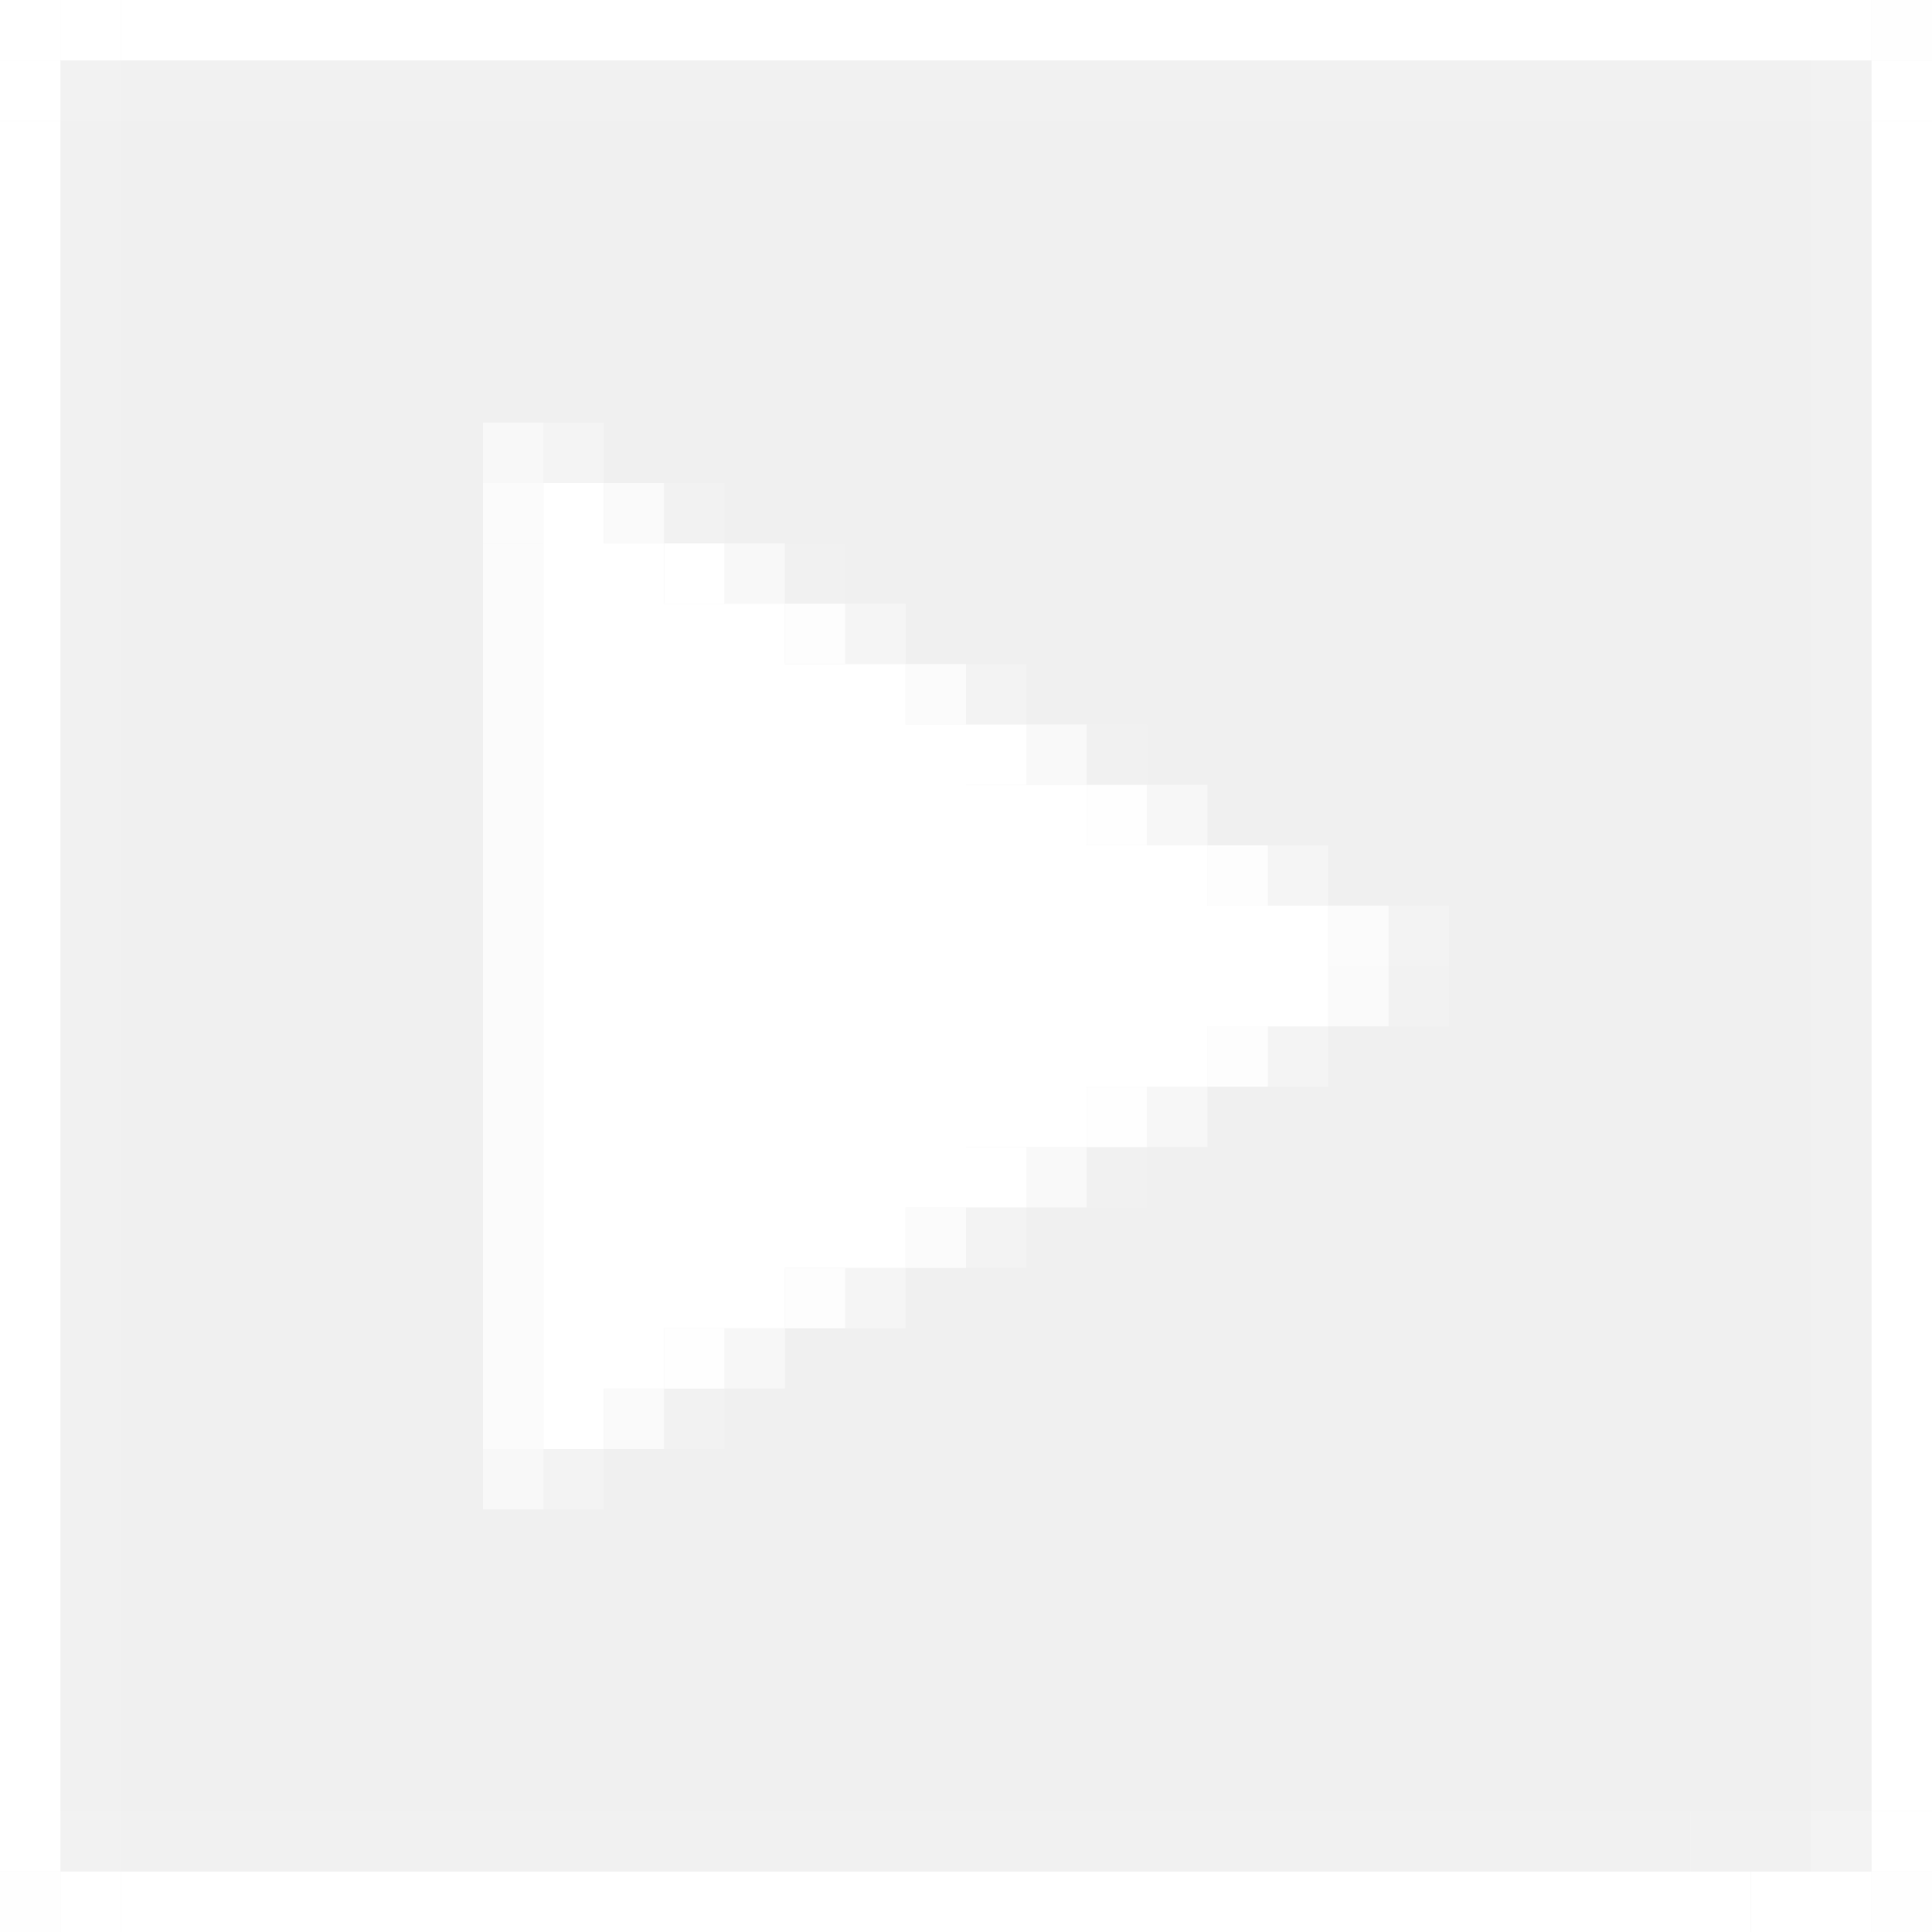
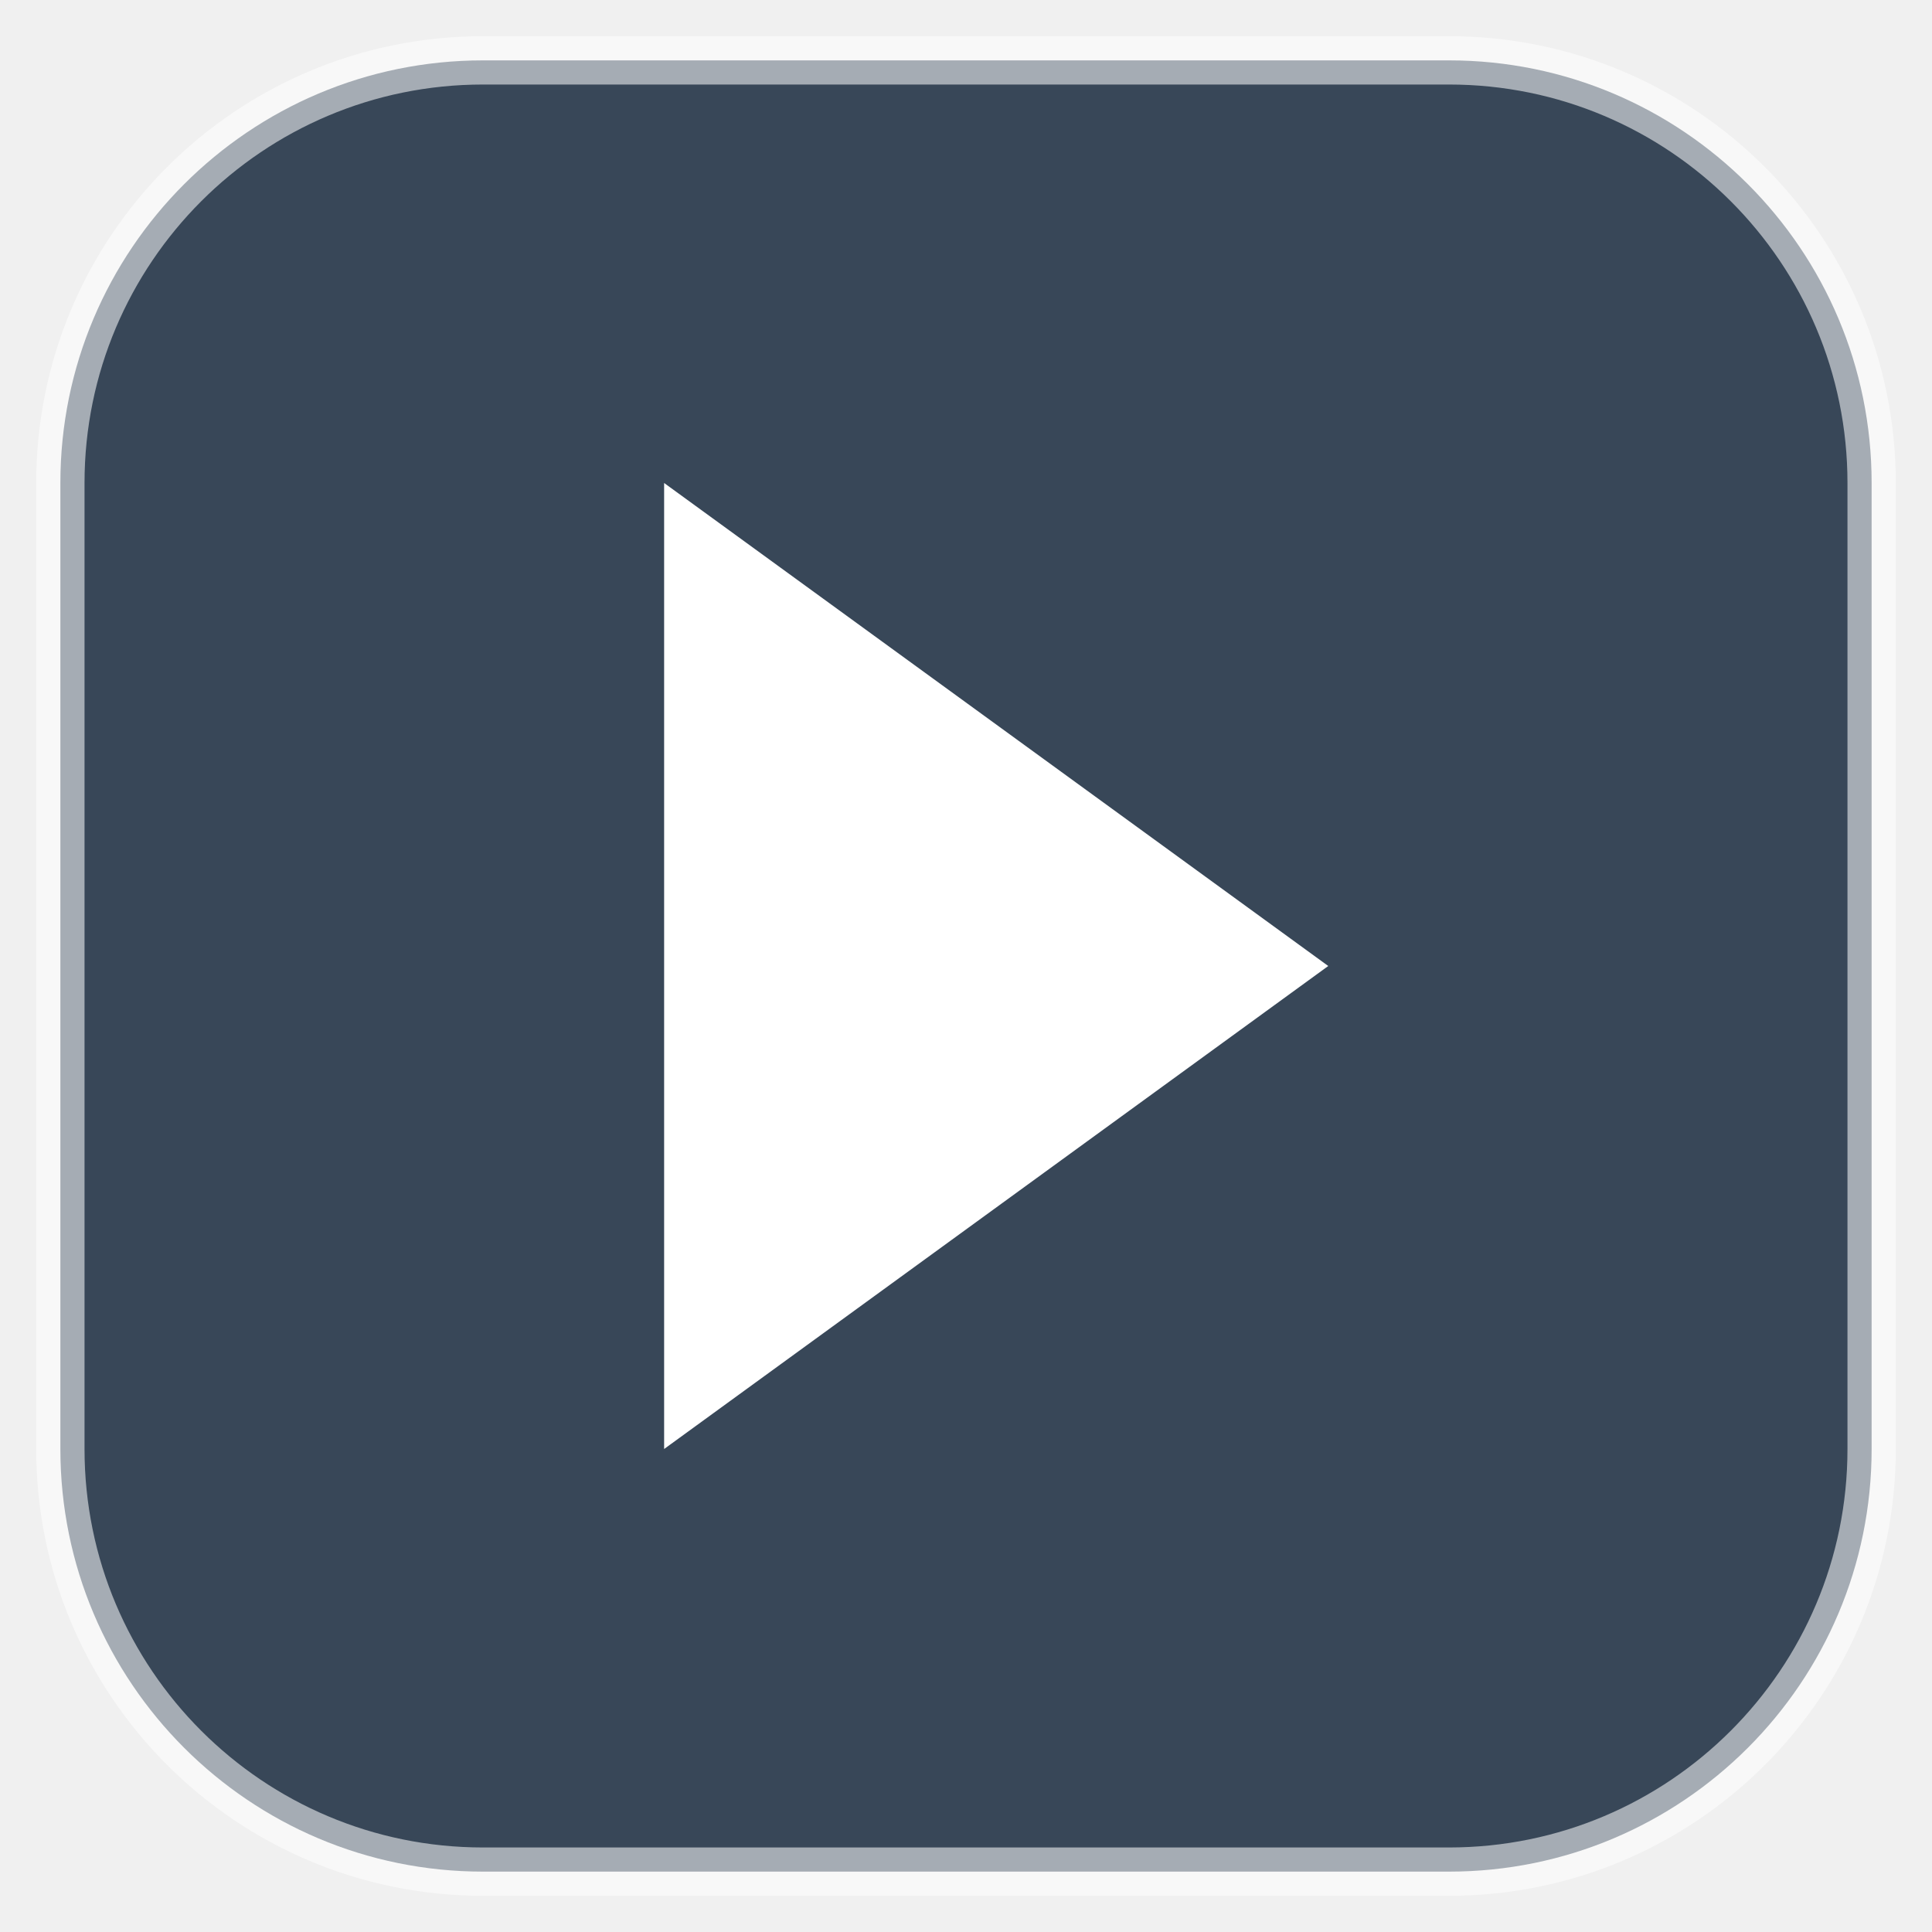
- <svg xmlns="http://www.w3.org/2000/svg" version="1.1" width="32" height="32">
-   <path d="M0,0 L1,0 L1,28 L0,28 Z M-29,29 L-2,29 L-2,30 L-29,30 Z " fill="#FFFFFF" opacity="0.973" transform="translate(31,2)" />
-   <path d="M0,0 L1,0 L1,1 L2,1 L2,2 L4,2 L4,3 L6,3 L6,4 L7,4 L7,5 L9,5 L9,6 L11,6 L11,7 L13,7 L13,9 L11,9 L11,10 L9,10 L9,11 L7,11 L7,12 L6,12 L6,13 L4,13 L4,14 L2,14 L2,15 L1,15 L1,16 L0,16 Z " fill="#FFFFFF" transform="translate(9,8)" />
-   <path d="M0,0 L1,0 L1,26 L0,26 Z " fill="#FFFFFF" opacity="0.094" transform="translate(30,3)" />
-   <path d="M0,0 L29,0 L29,1 L0,1 Z " fill="#FFFFFF" opacity="0.988" transform="translate(2,0)" />
-   <path d="M0,0 L27,0 L27,1 L0,1 Z M-2,2 L-1,2 L-1,29 L-2,29 Z " fill="#FFFFFF" opacity="0.078" transform="translate(3,1)" />
-   <path d="M0,0 L1,0 L1,29 L0,29 Z " fill="#FFFFFF" opacity="0.988" transform="translate(0,2)" />
-   <path d="M0,0 L25,0 L25,1 L0,1 Z " fill="#FFFFFF" opacity="0.094" transform="translate(3,30)" />
-   <path d="M0,0 L1,0 L1,15 L0,15 Z " fill="#FFFFFF" opacity="0.753" transform="translate(8,9)" />
-   <path d="M0,0 L1,0 L1,1 L0,1 Z " fill="#FFFFFF" opacity="0.698" transform="translate(22,16)" />
-   <path d="M0,0 L1,0 L1,1 L0,1 Z M-2,1 L0,1 L0,2 L-2,2 Z " fill="#FFFFFF" opacity="0.973" transform="translate(31,30)" />
-   <path d="M0,0 L1,0 L1,1 L0,1 Z M-2,1 L0,1 L0,2 L-2,2 Z " fill="#FFFFFF" opacity="0.094" transform="translate(30,29)" />
-   <path d="M0,0 L1,0 L1,1 L0,1 Z " fill="#FFFFFF" opacity="0.949" transform="translate(18,13)" />
-   <path d="M0,0 L1,0 L1,1 L0,1 Z " fill="#FFFFFF" opacity="0.965" transform="translate(11,9)" />
-   <path d="M0,0 L1,0 L1,1 L0,1 Z " fill="#FFFFFF" opacity="0.753" transform="translate(8,8)" />
-   <path d="M0,0 L1,0 L1,1 L0,1 Z M-1,1 L0,1 L0,2 L-1,2 Z " fill="#FFFFFF" opacity="0.078" transform="translate(2,1)" />
-   <path d="M0,0 L1,0 L1,1 L0,1 Z M-1,1 L0,1 L0,2 L-1,2 Z " fill="#FFFFFF" opacity="0.988" transform="translate(1,0)" />
-   <path d="M0,0 L1,0 L1,1 L0,1 Z " fill="#FFFFFF" opacity="0.973" transform="translate(1,31)" />
-   <path d="M0,0 L1,0 L1,1 L0,1 Z " fill="#FFFFFF" opacity="0.094" transform="translate(2,30)" />
-   <path d="M0,0 L1,0 L1,1 L0,1 Z " fill="#FFFFFF" opacity="0.035" transform="translate(13,22)" />
-   <path d="M0,0 L1,0 L1,1 L0,1 Z " fill="#FFFFFF" opacity="0.004" transform="translate(15,21)" />
-   <path d="M0,0 L1,0 L1,1 L0,1 Z " fill="#FFFFFF" opacity="0.02" transform="translate(20,18)" />
-   <path d="M0,0 L1,0 L1,1 L0,1 Z " fill="#FFFFFF" opacity="0.145" transform="translate(23,16)" />
-   <path d="M0,0 L1,0 L1,1 L0,1 Z " fill="#FFFFFF" opacity="0.004" transform="translate(22,14)" />
-   <path d="M0,0 L1,0 L1,1 L0,1 Z " fill="#FFFFFF" opacity="0.004" transform="translate(15,10)" />
-   <path d="M0,0 L1,0 L1,1 L0,1 Z " fill="#FFFFFF" opacity="0.094" transform="translate(30,2)" />
-   <path d="M0,0 L1,0 L1,1 L0,1 Z " fill="#FFFFFF" opacity="0.973" transform="translate(31,1)" />
-   <path d="M0,0 L1,0 L1,1 L0,1 Z " fill="#FFFFFF" opacity="0.941" transform="translate(31,31)" />
-   <path d="M0,0 L1,0 L1,1 L0,1 Z " fill="#FFFFFF" opacity="0.957" transform="translate(0,31)" />
-   <path d="M0,0 L1,0 L1,1 L0,1 Z " fill="#FFFFFF" opacity="0.176" transform="translate(30,30)" />
-   <path d="M0,0 L1,0 L1,1 L0,1 Z " fill="#FFFFFF" opacity="0.165" transform="translate(1,30)" />
-   <path d="M0,0 L1,0 L1,1 L0,1 Z " fill="#FFFFFF" opacity="0.224" transform="translate(9,24)" />
-   <path d="M0,0 L1,0 L1,1 L0,1 Z " fill="#FFFFFF" opacity="0.545" transform="translate(8,24)" />
-   <path d="M0,0 L1,0 L1,1 L0,1 Z " fill="#FFFFFF" opacity="0.106" transform="translate(11,23)" />
-   <path d="M0,0 L1,0 L1,1 L0,1 Z " fill="#FFFFFF" opacity="0.639" transform="translate(10,23)" />
-   <path d="M0,0 L1,0 L1,1 L0,1 Z " fill="#FFFFFF" opacity="0.482" transform="translate(12,22)" />
-   <path d="M0,0 L1,0 L1,1 L0,1 Z " fill="#FFFFFF" opacity="0.961" transform="translate(11,22)" />
-   <path d="M0,0 L1,0 L1,1 L0,1 Z " fill="#FFFFFF" opacity="0.325" transform="translate(14,21)" />
-   <path d="M0,0 L1,0 L1,1 L0,1 Z " fill="#FFFFFF" opacity="0.875" transform="translate(13,21)" />
-   <path d="M0,0 L1,0 L1,1 L0,1 Z " fill="#FFFFFF" opacity="0.184" transform="translate(16,20)" />
-   <path d="M0,0 L1,0 L1,1 L0,1 Z " fill="#FFFFFF" opacity="0.753" transform="translate(15,20)" />
-   <path d="M0,0 L1,0 L1,1 L0,1 Z " fill="#FFFFFF" opacity="0.082" transform="translate(18,19)" />
-   <path d="M0,0 L1,0 L1,1 L0,1 Z " fill="#FFFFFF" opacity="0.592" transform="translate(17,19)" />
-   <path d="M0,0 L1,0 L1,1 L0,1 Z " fill="#FFFFFF" opacity="0.992" transform="translate(16,19)" />
-   <path d="M0,0 L1,0 L1,1 L0,1 Z " fill="#FFFFFF" opacity="0.435" transform="translate(19,18)" />
-   <path d="M0,0 L1,0 L1,1 L0,1 Z " fill="#FFFFFF" opacity="0.937" transform="translate(18,18)" />
-   <path d="M0,0 L1,0 L1,1 L0,1 Z " fill="#FFFFFF" opacity="0.278" transform="translate(21,17)" />
-   <path d="M0,0 L1,0 L1,1 L0,1 Z " fill="#FFFFFF" opacity="0.843" transform="translate(20,17)" />
-   <path d="M0,0 L1,0 L1,1 L0,1 Z " fill="#FFFFFF" opacity="0.169" transform="translate(23,15)" />
-   <path d="M0,0 L1,0 L1,1 L0,1 Z " fill="#FFFFFF" opacity="0.733" transform="translate(22,15)" />
-   <path d="M0,0 L1,0 L1,1 L0,1 Z " fill="#FFFFFF" opacity="0.31" transform="translate(21,14)" />
-   <path d="M0,0 L1,0 L1,1 L0,1 Z " fill="#FFFFFF" opacity="0.863" transform="translate(20,14)" />
-   <path d="M0,0 L1,0 L1,1 L0,1 Z " fill="#FFFFFF" opacity="0.027" transform="translate(20,13)" />
-   <path d="M0,0 L1,0 L1,1 L0,1 Z " fill="#FFFFFF" opacity="0.463" transform="translate(19,13)" />
-   <path d="M0,0 L1,0 L1,1 L0,1 Z " fill="#FFFFFF" opacity="0.094" transform="translate(18,12)" />
-   <path d="M0,0 L1,0 L1,1 L0,1 Z " fill="#FFFFFF" opacity="0.616" transform="translate(17,12)" />
-   <path d="M0,0 L1,0 L1,1 L0,1 Z " fill="#FFFFFF" opacity="0.996" transform="translate(16,12)" />
-   <path d="M0,0 L1,0 L1,1 L0,1 Z " fill="#FFFFFF" opacity="0.2" transform="translate(16,11)" />
-   <path d="M0,0 L1,0 L1,1 L0,1 Z " fill="#FFFFFF" opacity="0.765" transform="translate(15,11)" />
-   <path d="M0,0 L1,0 L1,1 L0,1 Z " fill="#FFFFFF" opacity="0.345" transform="translate(14,10)" />
-   <path d="M0,0 L1,0 L1,1 L0,1 Z " fill="#FFFFFF" opacity="0.886" transform="translate(13,10)" />
-   <path d="M0,0 L1,0 L1,1 L0,1 Z " fill="#FFFFFF" opacity="0.039" transform="translate(13,9)" />
-   <path d="M0,0 L1,0 L1,1 L0,1 Z " fill="#FFFFFF" opacity="0.502" transform="translate(12,9)" />
-   <path d="M0,0 L1,0 L1,1 L0,1 Z " fill="#FFFFFF" opacity="0.118" transform="translate(11,8)" />
-   <path d="M0,0 L1,0 L1,1 L0,1 Z " fill="#FFFFFF" opacity="0.659" transform="translate(10,8)" />
-   <path d="M0,0 L1,0 L1,1 L0,1 Z " fill="#FFFFFF" opacity="0.239" transform="translate(9,7)" />
-   <path d="M0,0 L1,0 L1,1 L0,1 Z " fill="#FFFFFF" opacity="0.557" transform="translate(8,7)" />
-   <path d="M0,0 L1,0 L1,1 L0,1 Z " fill="#FFFFFF" opacity="0.165" transform="translate(30,1)" />
-   <path d="M0,0 L1,0 L1,1 L0,1 Z " fill="#FFFFFF" opacity="0.149" transform="translate(1,1)" />
-   <path d="M0,0 L1,0 L1,1 L0,1 Z " fill="#FFFFFF" opacity="0.957" transform="translate(31,0)" />
-   <path d="M0,0 L1,0 L1,1 L0,1 Z " fill="#FFFFFF" opacity="0.973" transform="translate(0,0)" />
+ <svg xmlns="http://www.w3.org/2000/svg" width="32" height="32" viewBox="0 0 32 32">
+   <rect x="1" y="1" width="30" height="30" rx="7" fill="#102337" fill-opacity="0.82" stroke="#ffffff" stroke-opacity="0.55" stroke-width="0.8" />
+   <polygon points="11,8 22,16 11,24" fill="white" />
</svg>
